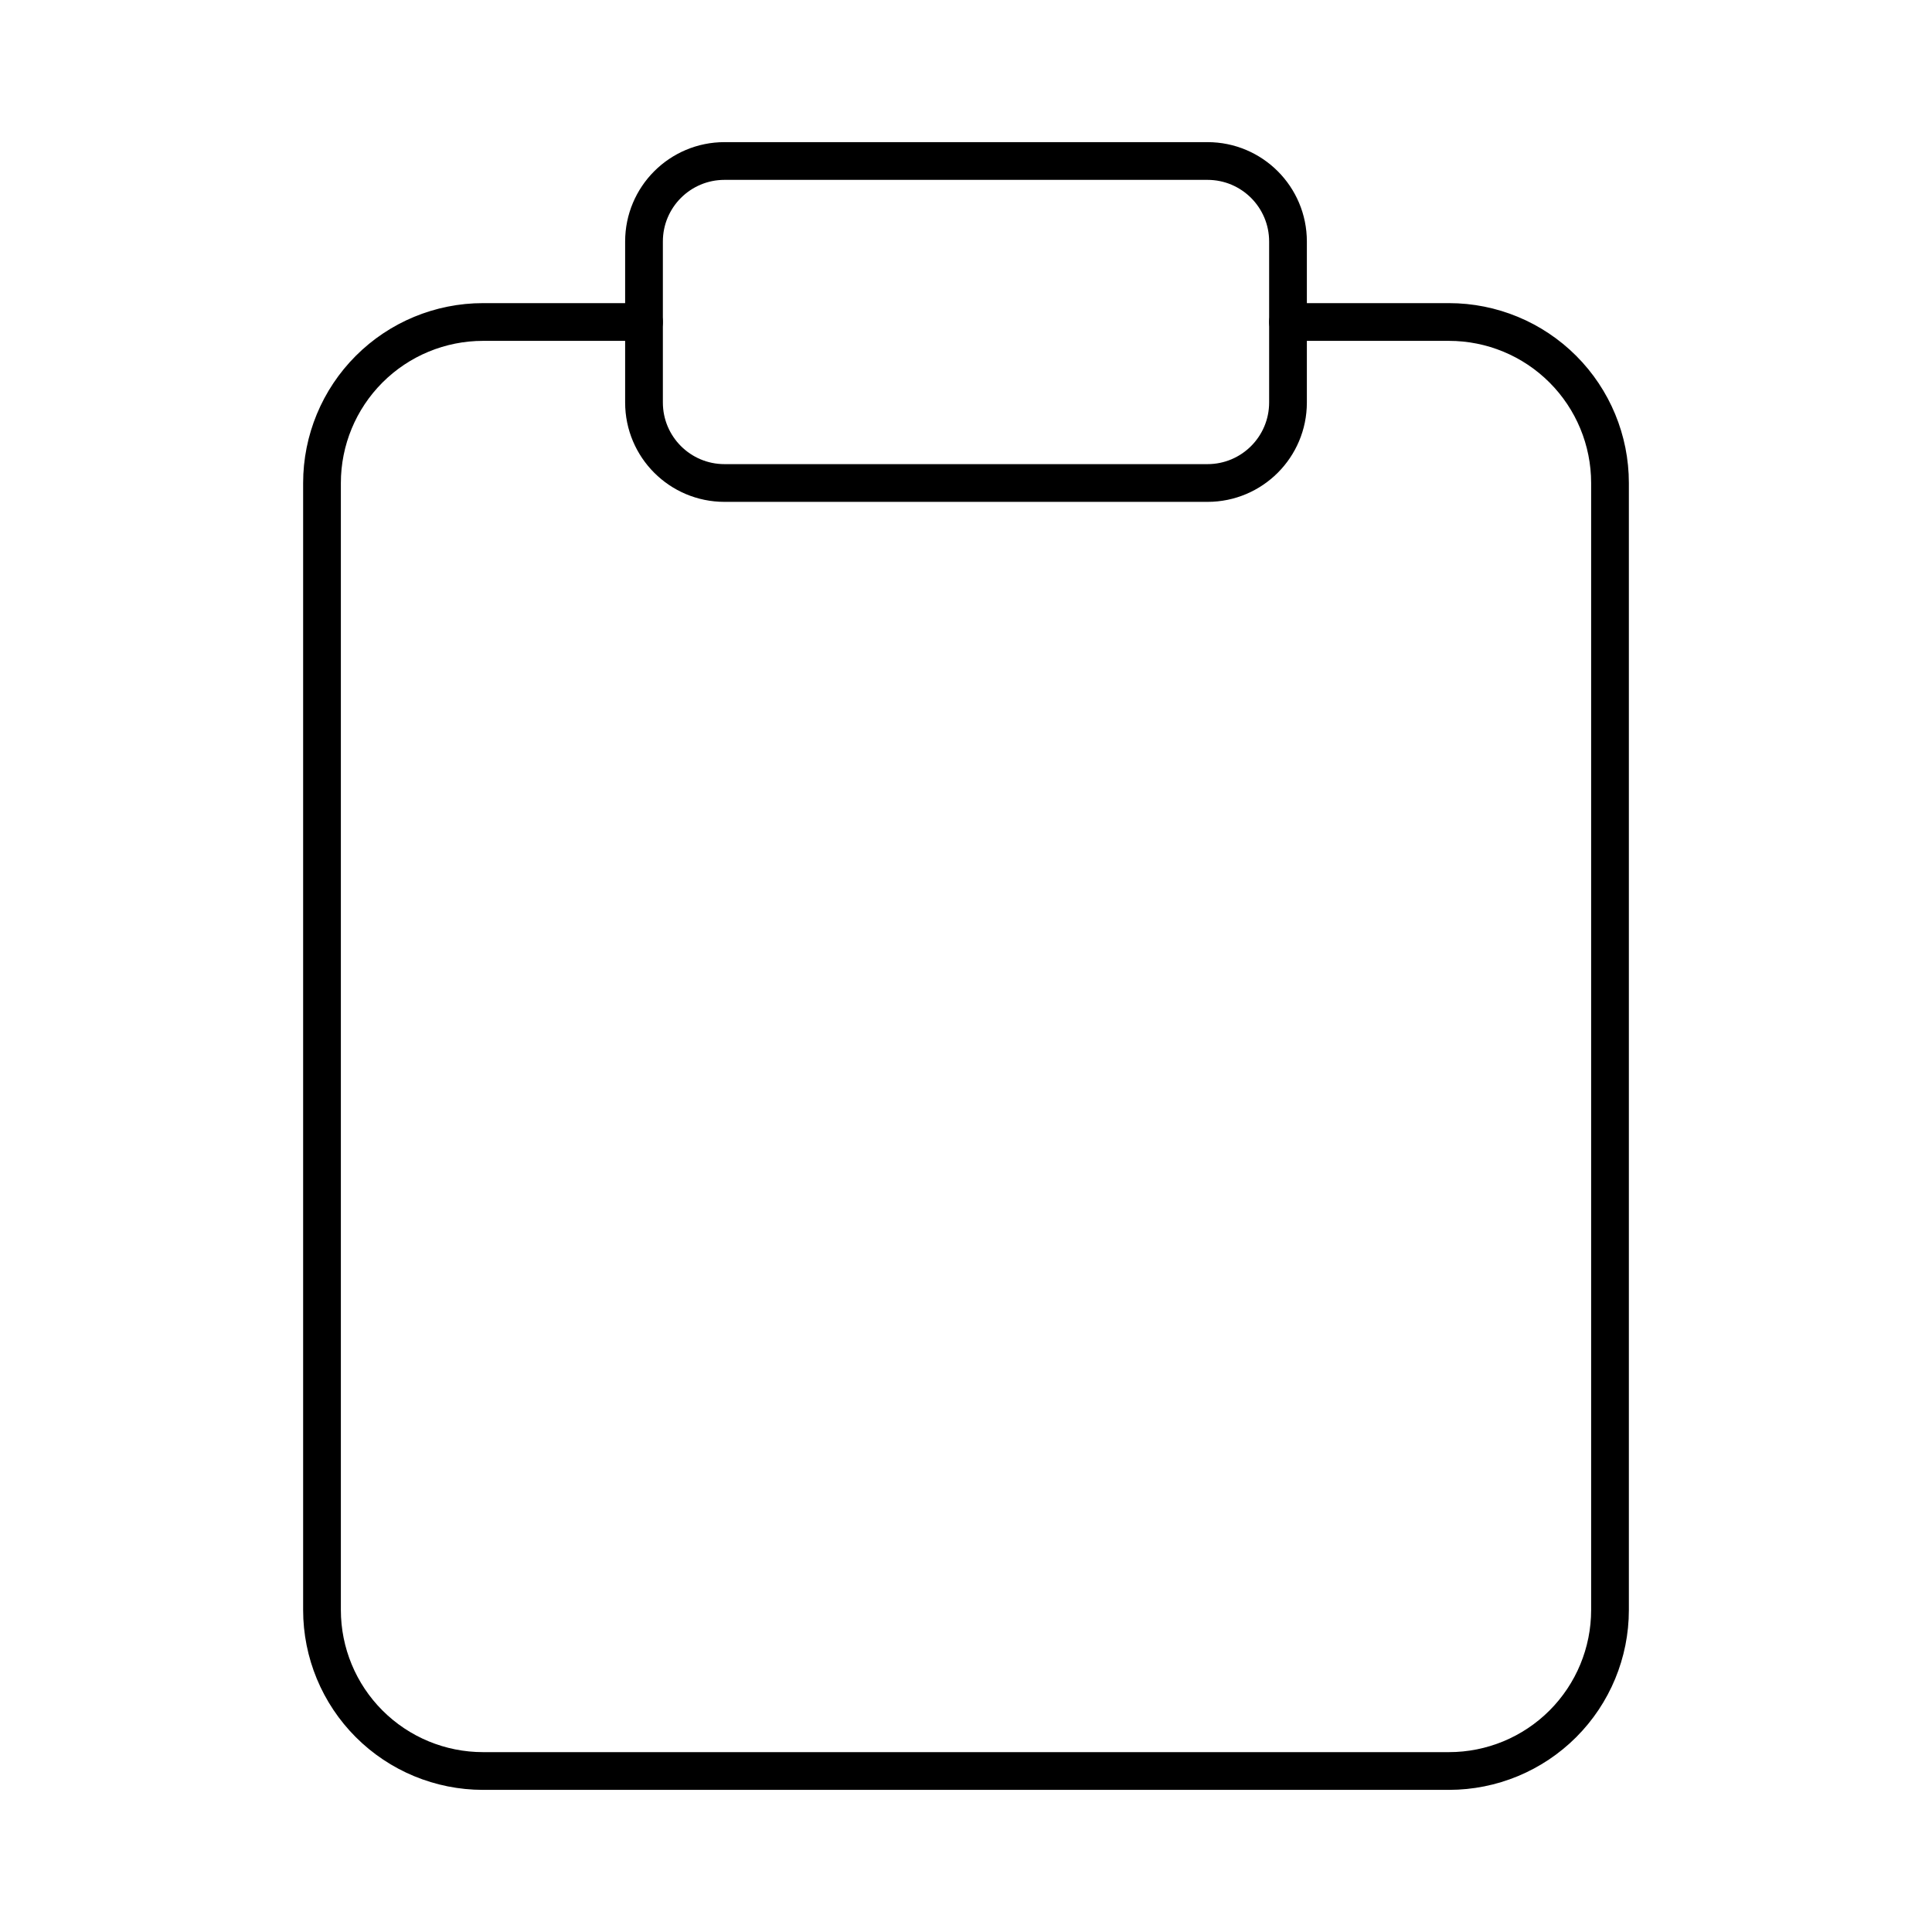
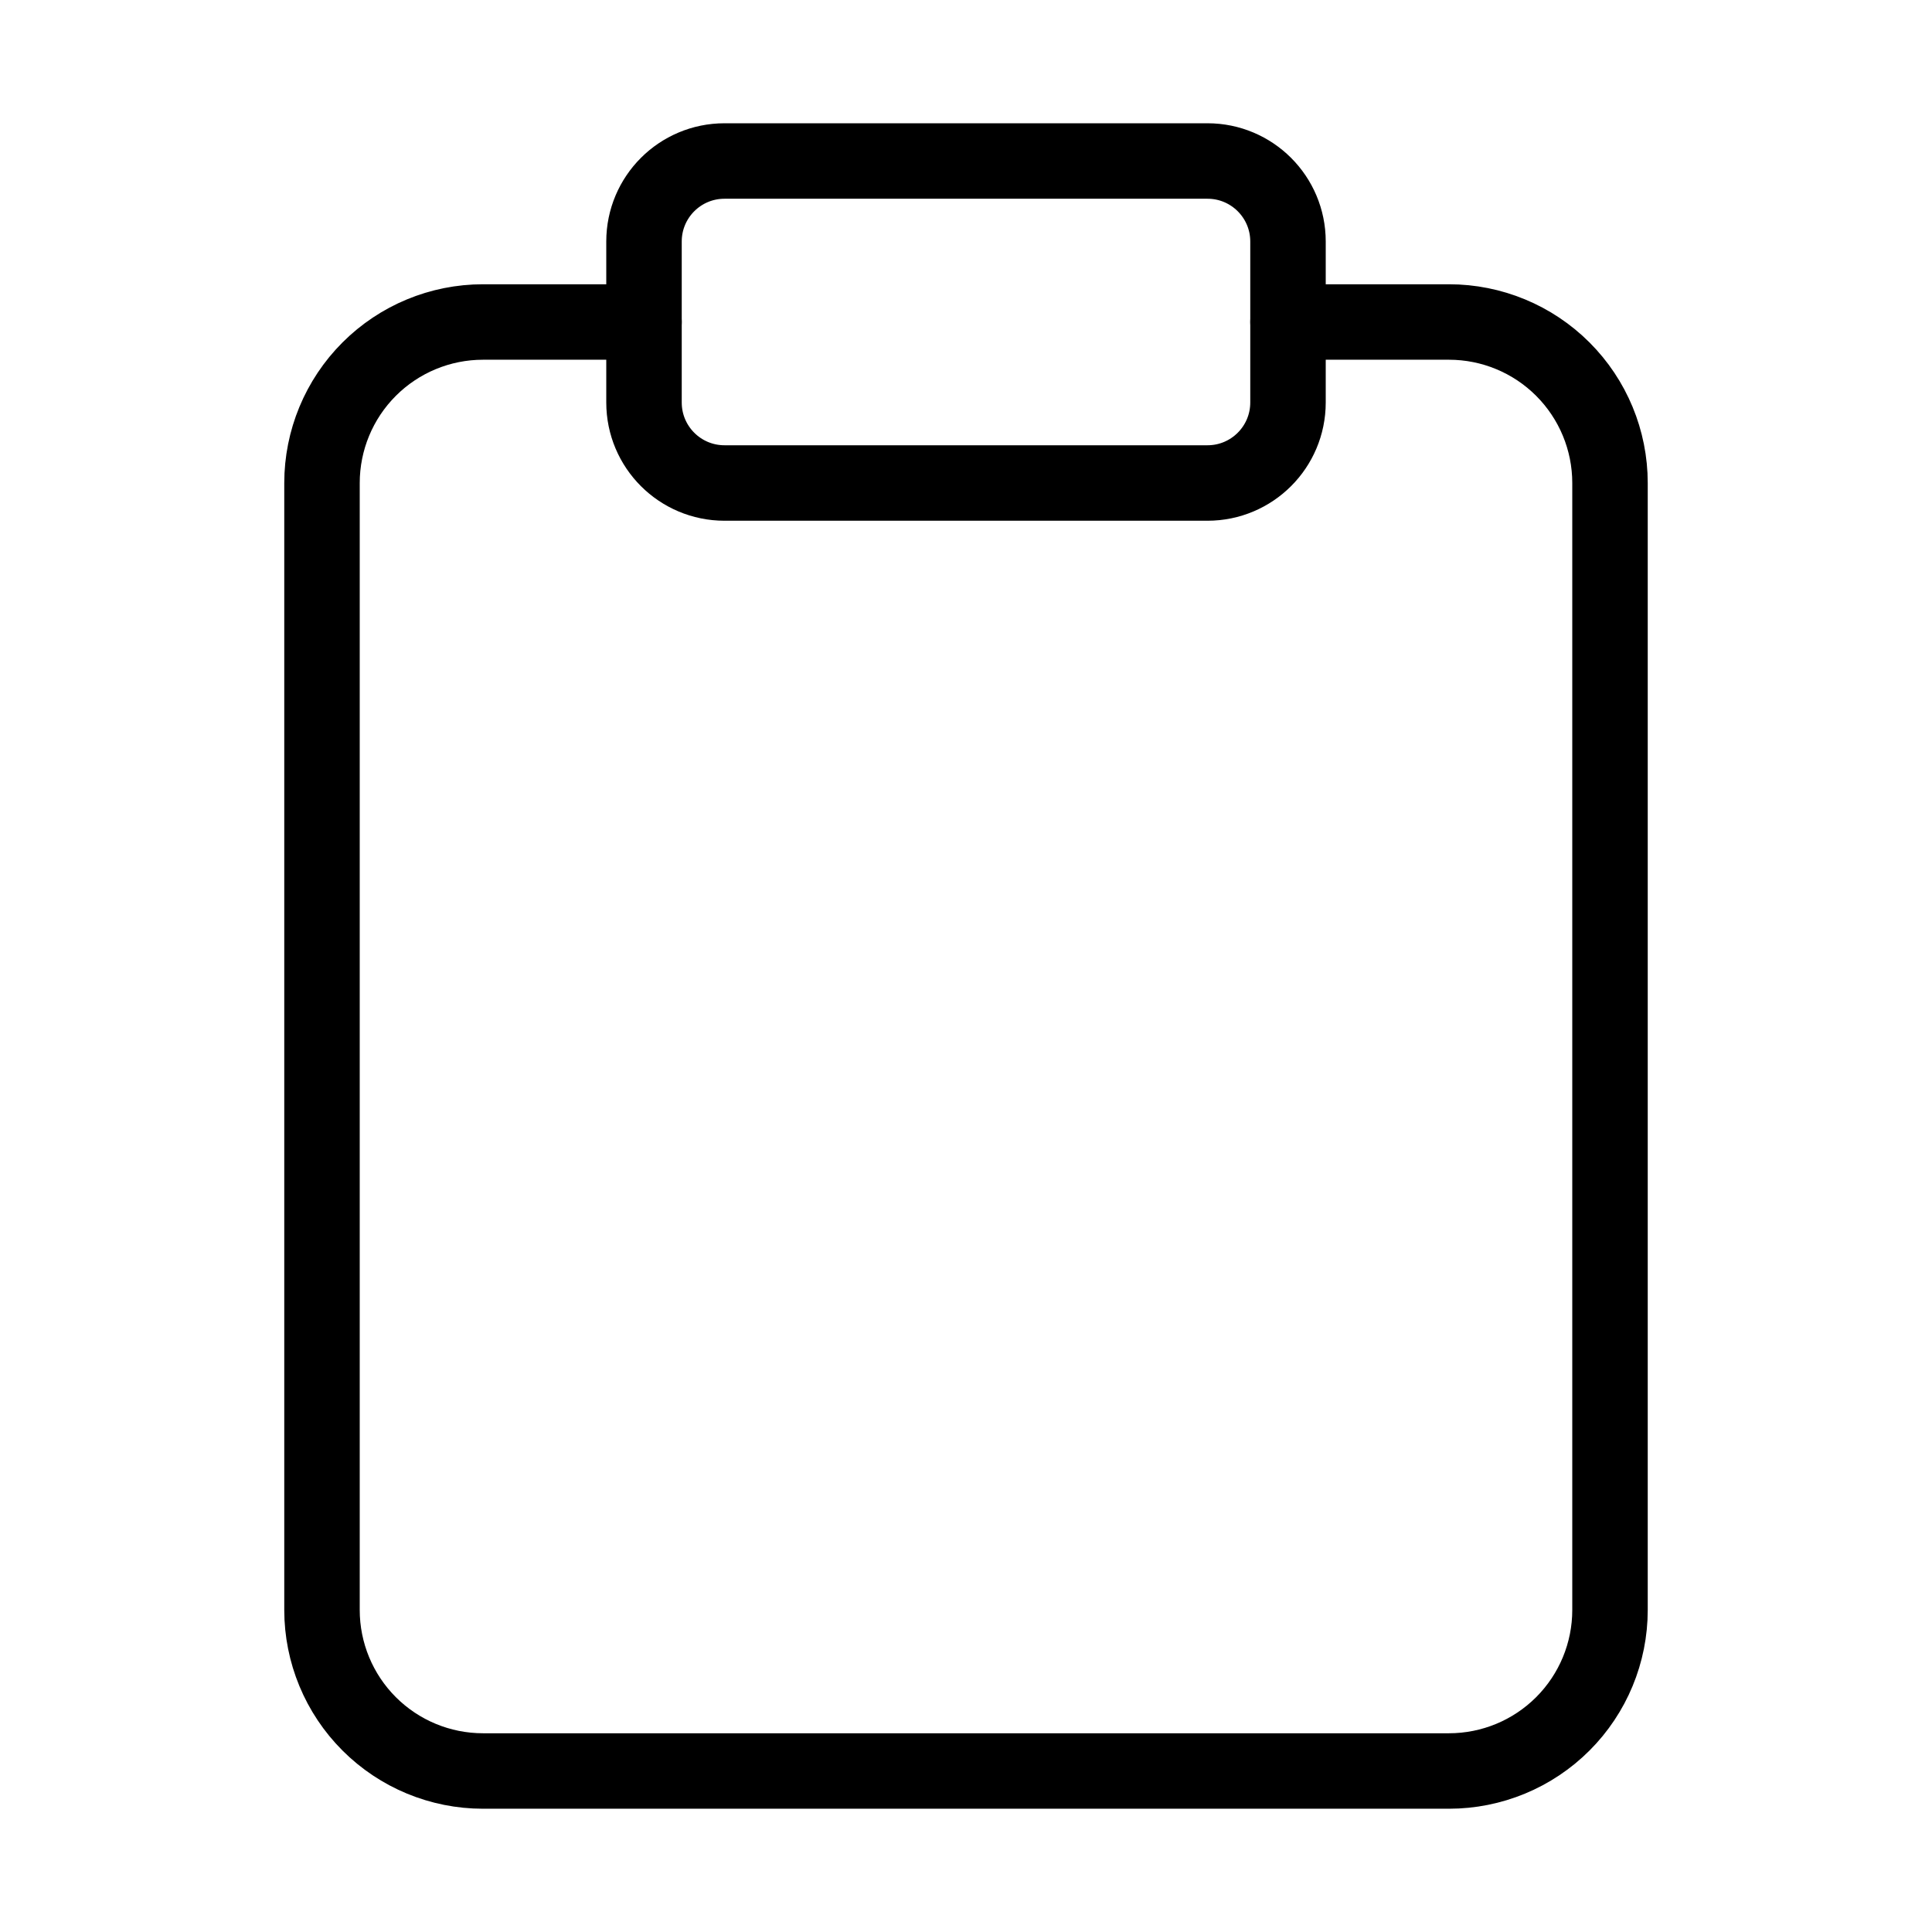
<svg xmlns="http://www.w3.org/2000/svg" width="512" height="512" viewBox="0 0 512 512" fill="none">
-   <path d="M341.333 85.333H384C395.316 85.333 406.168 89.829 414.17 97.83C422.171 105.832 426.667 116.684 426.667 128V426.667C426.667 437.982 422.171 448.835 414.17 456.836C406.168 464.838 395.316 469.333 384 469.333H128C116.684 469.333 105.832 464.838 97.83 456.836C89.829 448.835 85.333 437.982 85.333 426.667V128C85.333 116.684 89.829 105.832 97.83 97.83C105.832 89.829 116.684 85.333 128 85.333H170.667" stroke="black" stroke-width="10" stroke-linecap="round" stroke-linejoin="round" />
-   <path d="M320 42.667H192C180.218 42.667 170.667 52.218 170.667 64V106.667C170.667 118.449 180.218 128 192 128H320C331.782 128 341.333 118.449 341.333 106.667V64C341.333 52.218 331.782 42.667 320 42.667Z" stroke="black" stroke-width="10" stroke-linecap="round" stroke-linejoin="round" />
+   <path d="M341.333 85.333H384C395.316 85.333 406.168 89.829 414.17 97.83C422.171 105.832 426.667 116.684 426.667 128V426.667C426.667 437.982 422.171 448.835 414.17 456.836C406.168 464.838 395.316 469.333 384 469.333H128C116.684 469.333 105.832 464.838 97.83 456.836C89.829 448.835 85.333 437.982 85.333 426.667V128C85.333 116.684 89.829 105.832 97.83 97.83C105.832 89.829 116.684 85.333 128 85.333H170.667" stroke="currentColor" stroke-width="20" stroke-linecap="round" stroke-linejoin="round" />
+   <path d="M320 42.667H192C180.218 42.667 170.667 52.218 170.667 64V106.667C170.667 118.449 180.218 128 192 128H320C331.782 128 341.333 118.449 341.333 106.667V64C341.333 52.218 331.782 42.667 320 42.667Z" stroke="currentColor" stroke-width="20" stroke-linecap="round" stroke-linejoin="round" />
</svg>
